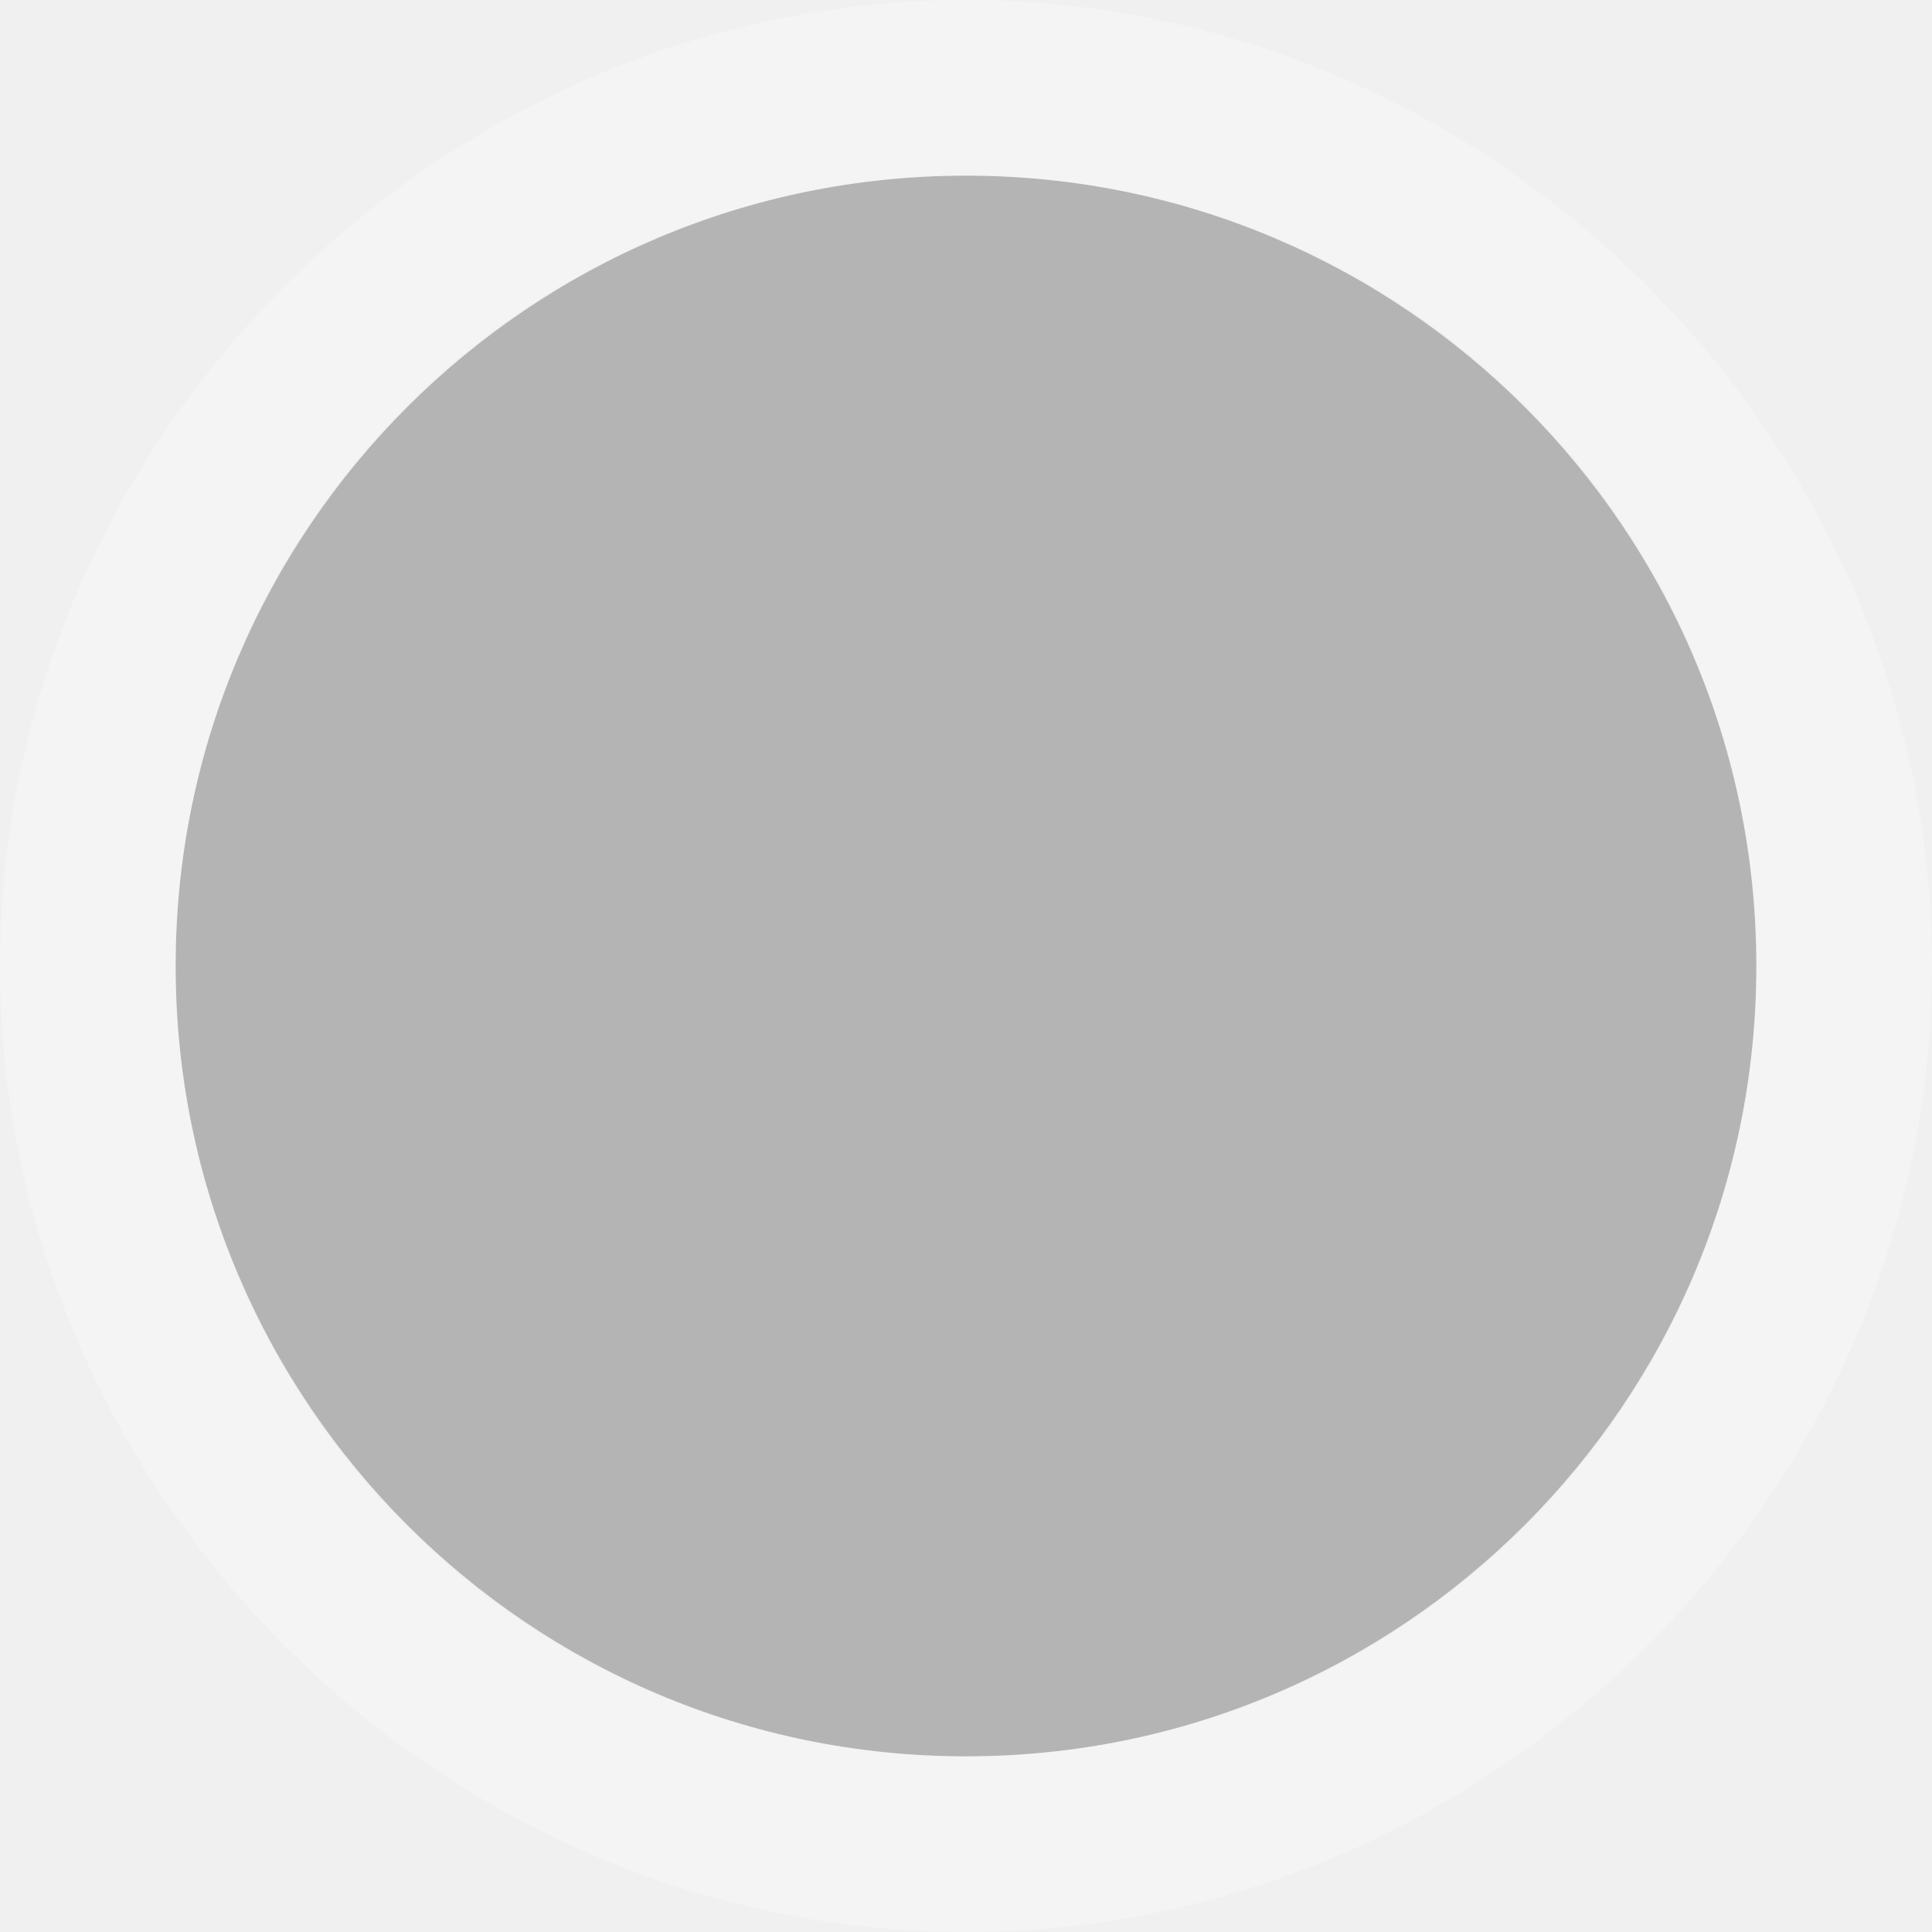
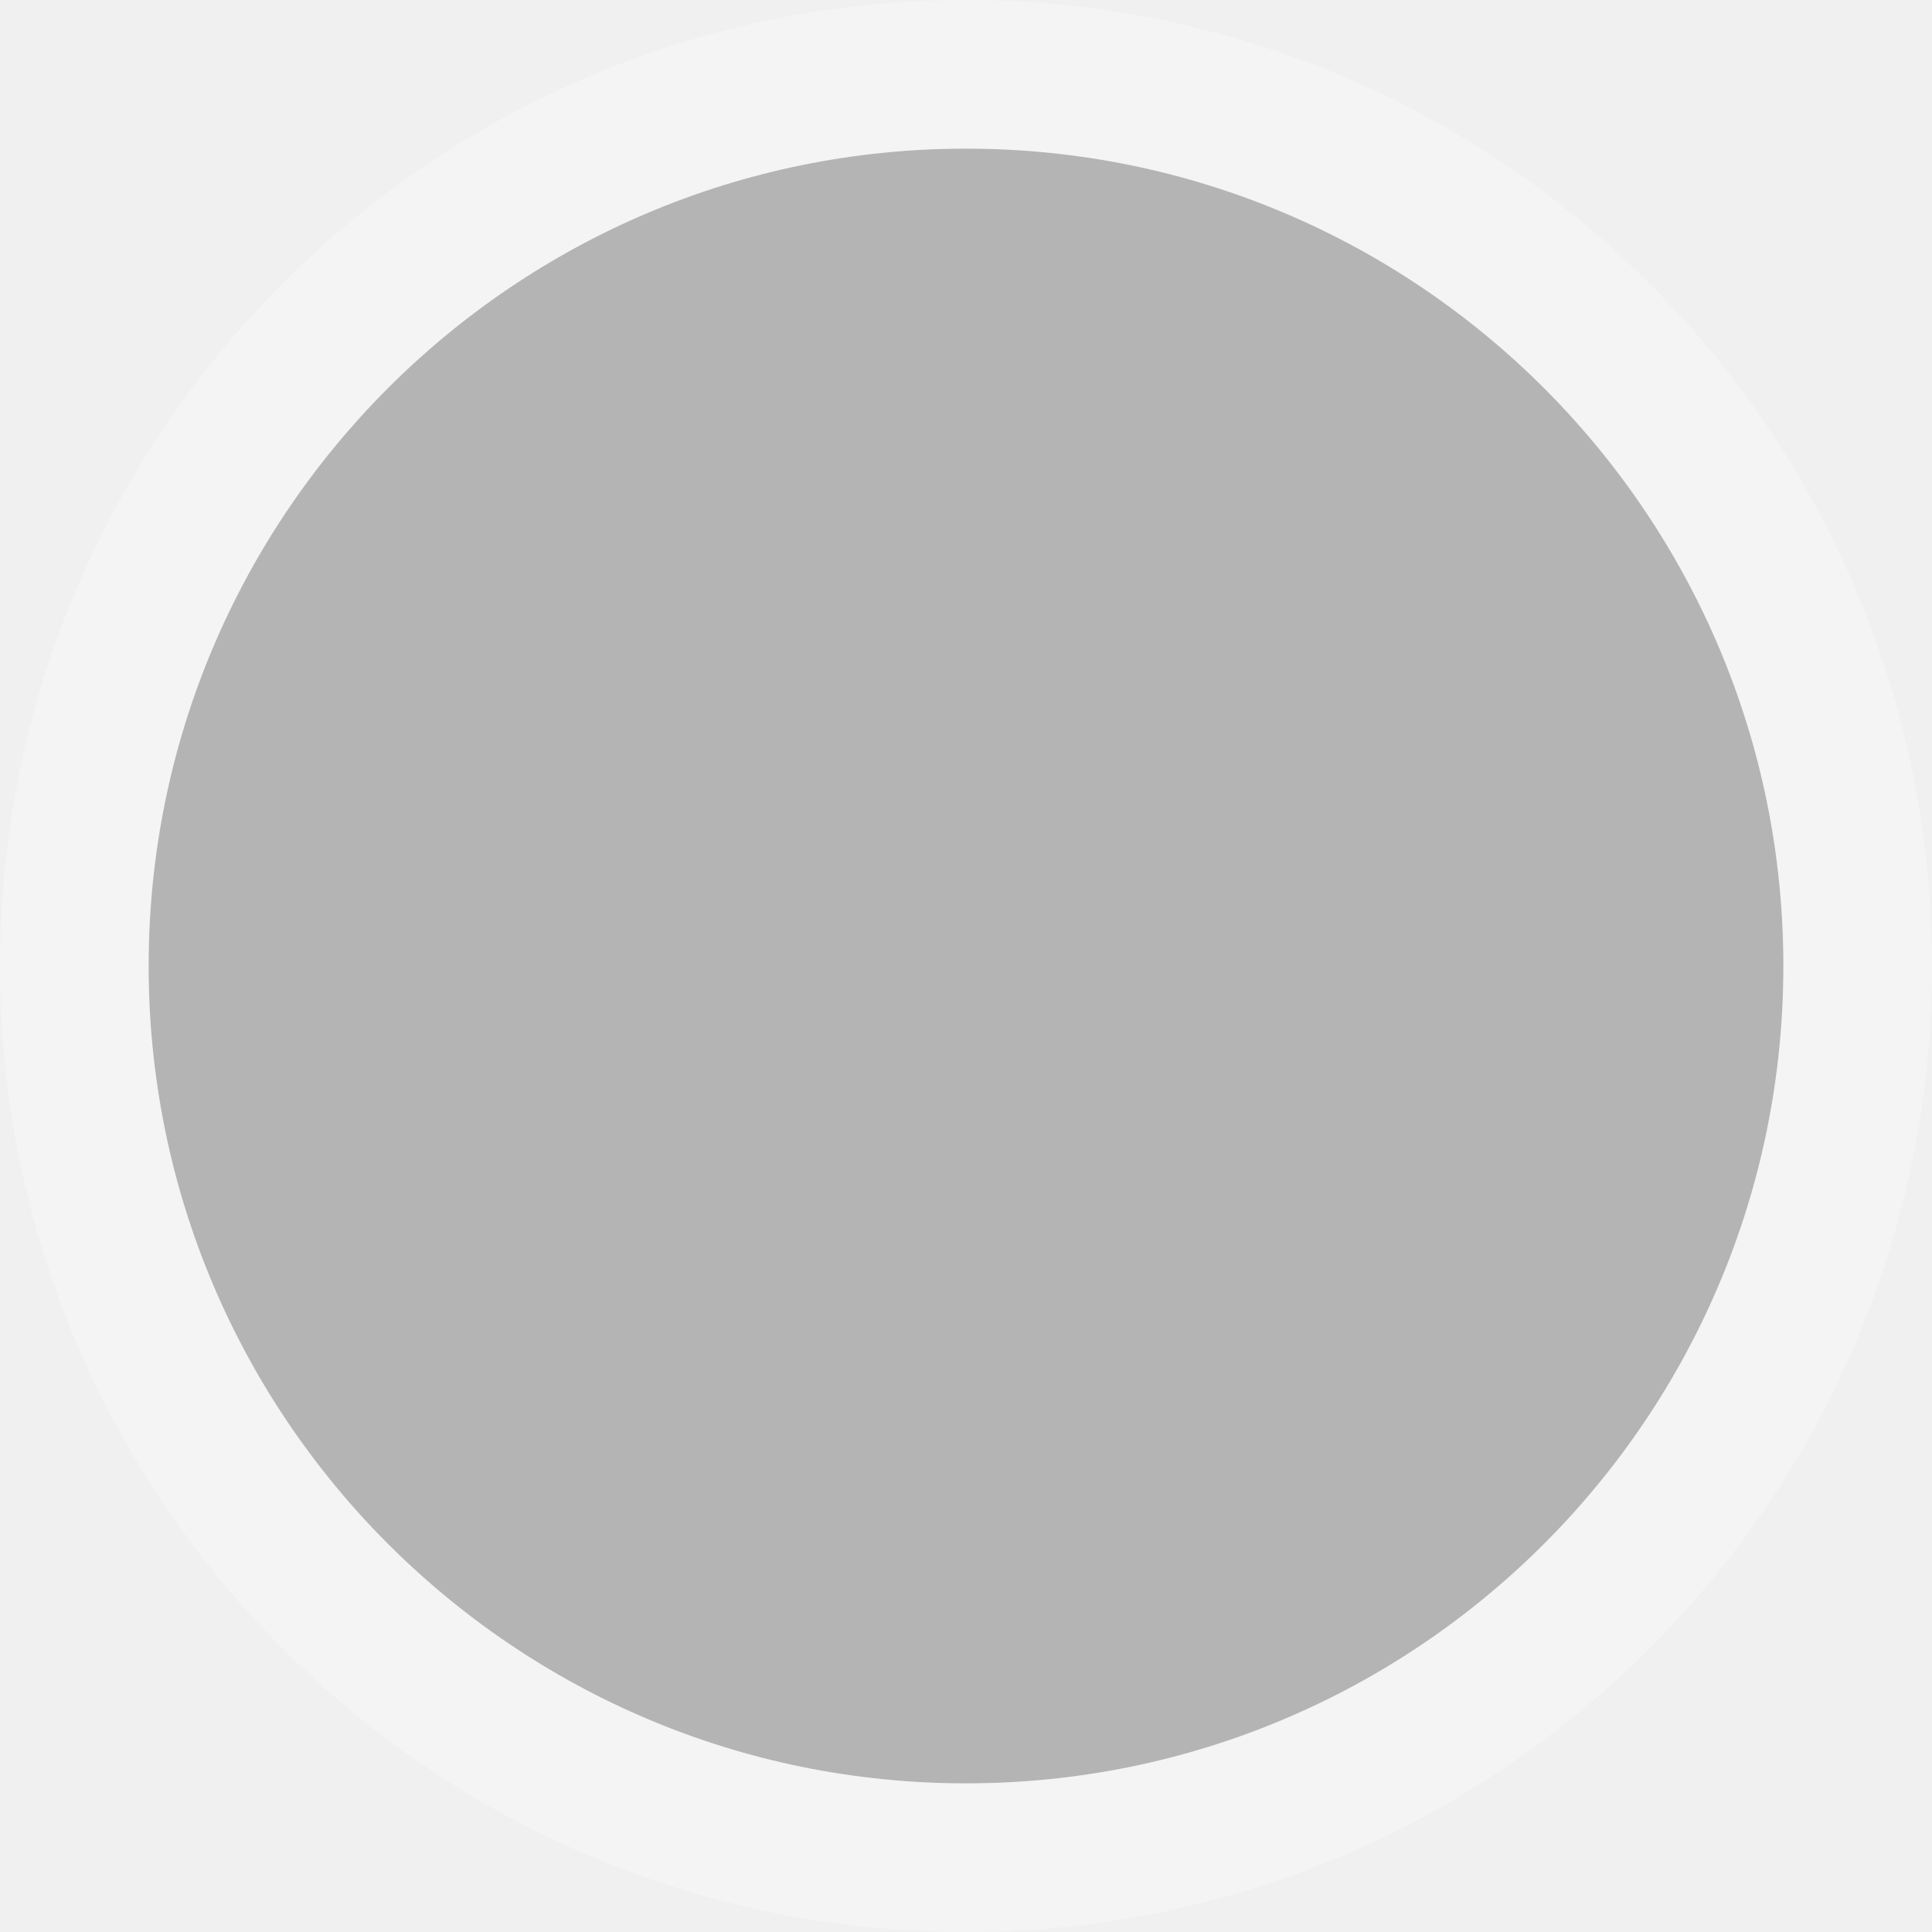
- <svg xmlns="http://www.w3.org/2000/svg" width="11px" height="11px" viewBox="0 0 11 11" version="1.1" xml:space="preserve" style="fill-rule:evenodd;clip-rule:evenodd;stroke-linejoin:round;stroke-miterlimit:2;">
-   <circle id="path4483" cx="5.5" cy="5.5" r="4.5" style="fill-opacity:0.25;" />
-   <path id="circle2" d="M5.5,0c-3,0 -5.5,2.5 -5.5,5.5c0,3 2.5,5.5 5.5,5.5c3,0 5.5,-2.5 5.5,-5.5c0,-3 -2.5,-5.5 -5.5,-5.5Zm0,1c2.5,0 4.5,2 4.5,4.5c0,2.5 -2,4.5 -4.5,4.5c-2.5,0 -4.5,-2 -4.5,-4.5c0,-2.5 2,-4.5 4.5,-4.5Z" style="fill:#fff;fill-opacity:0.25;fill-rule:nonzero;" />
+ <svg xmlns="http://www.w3.org/2000/svg" width="13px" height="13px" version="1.1" xml:space="preserve" style="fill-rule:evenodd;clip-rule:evenodd;stroke-linejoin:round;stroke-miterlimit:2;">
+   <g transform="matrix(1.22222,0,0,1.22222,-0.222222,-0.222222)">
+     <circle cx="5.5" cy="5.5" r="4.5" style="fill-opacity:0.25;" />
+   </g>
+   <path d="M6.5,0C10.088,0 13,2.912 13,6.5C13,10.088 10.088,13 6.5,13C2.912,13 0,10.088 0,6.5C0,2.912 2.912,0 6.5,0ZM6.5,1C9.536,1 12,3.464 12,6.5C12,9.536 9.536,12 6.5,12C3.464,12 1,9.536 1,6.5C1,3.464 3.464,1 6.5,1Z" style="fill:white;fill-opacity:0.25;" />
</svg>
